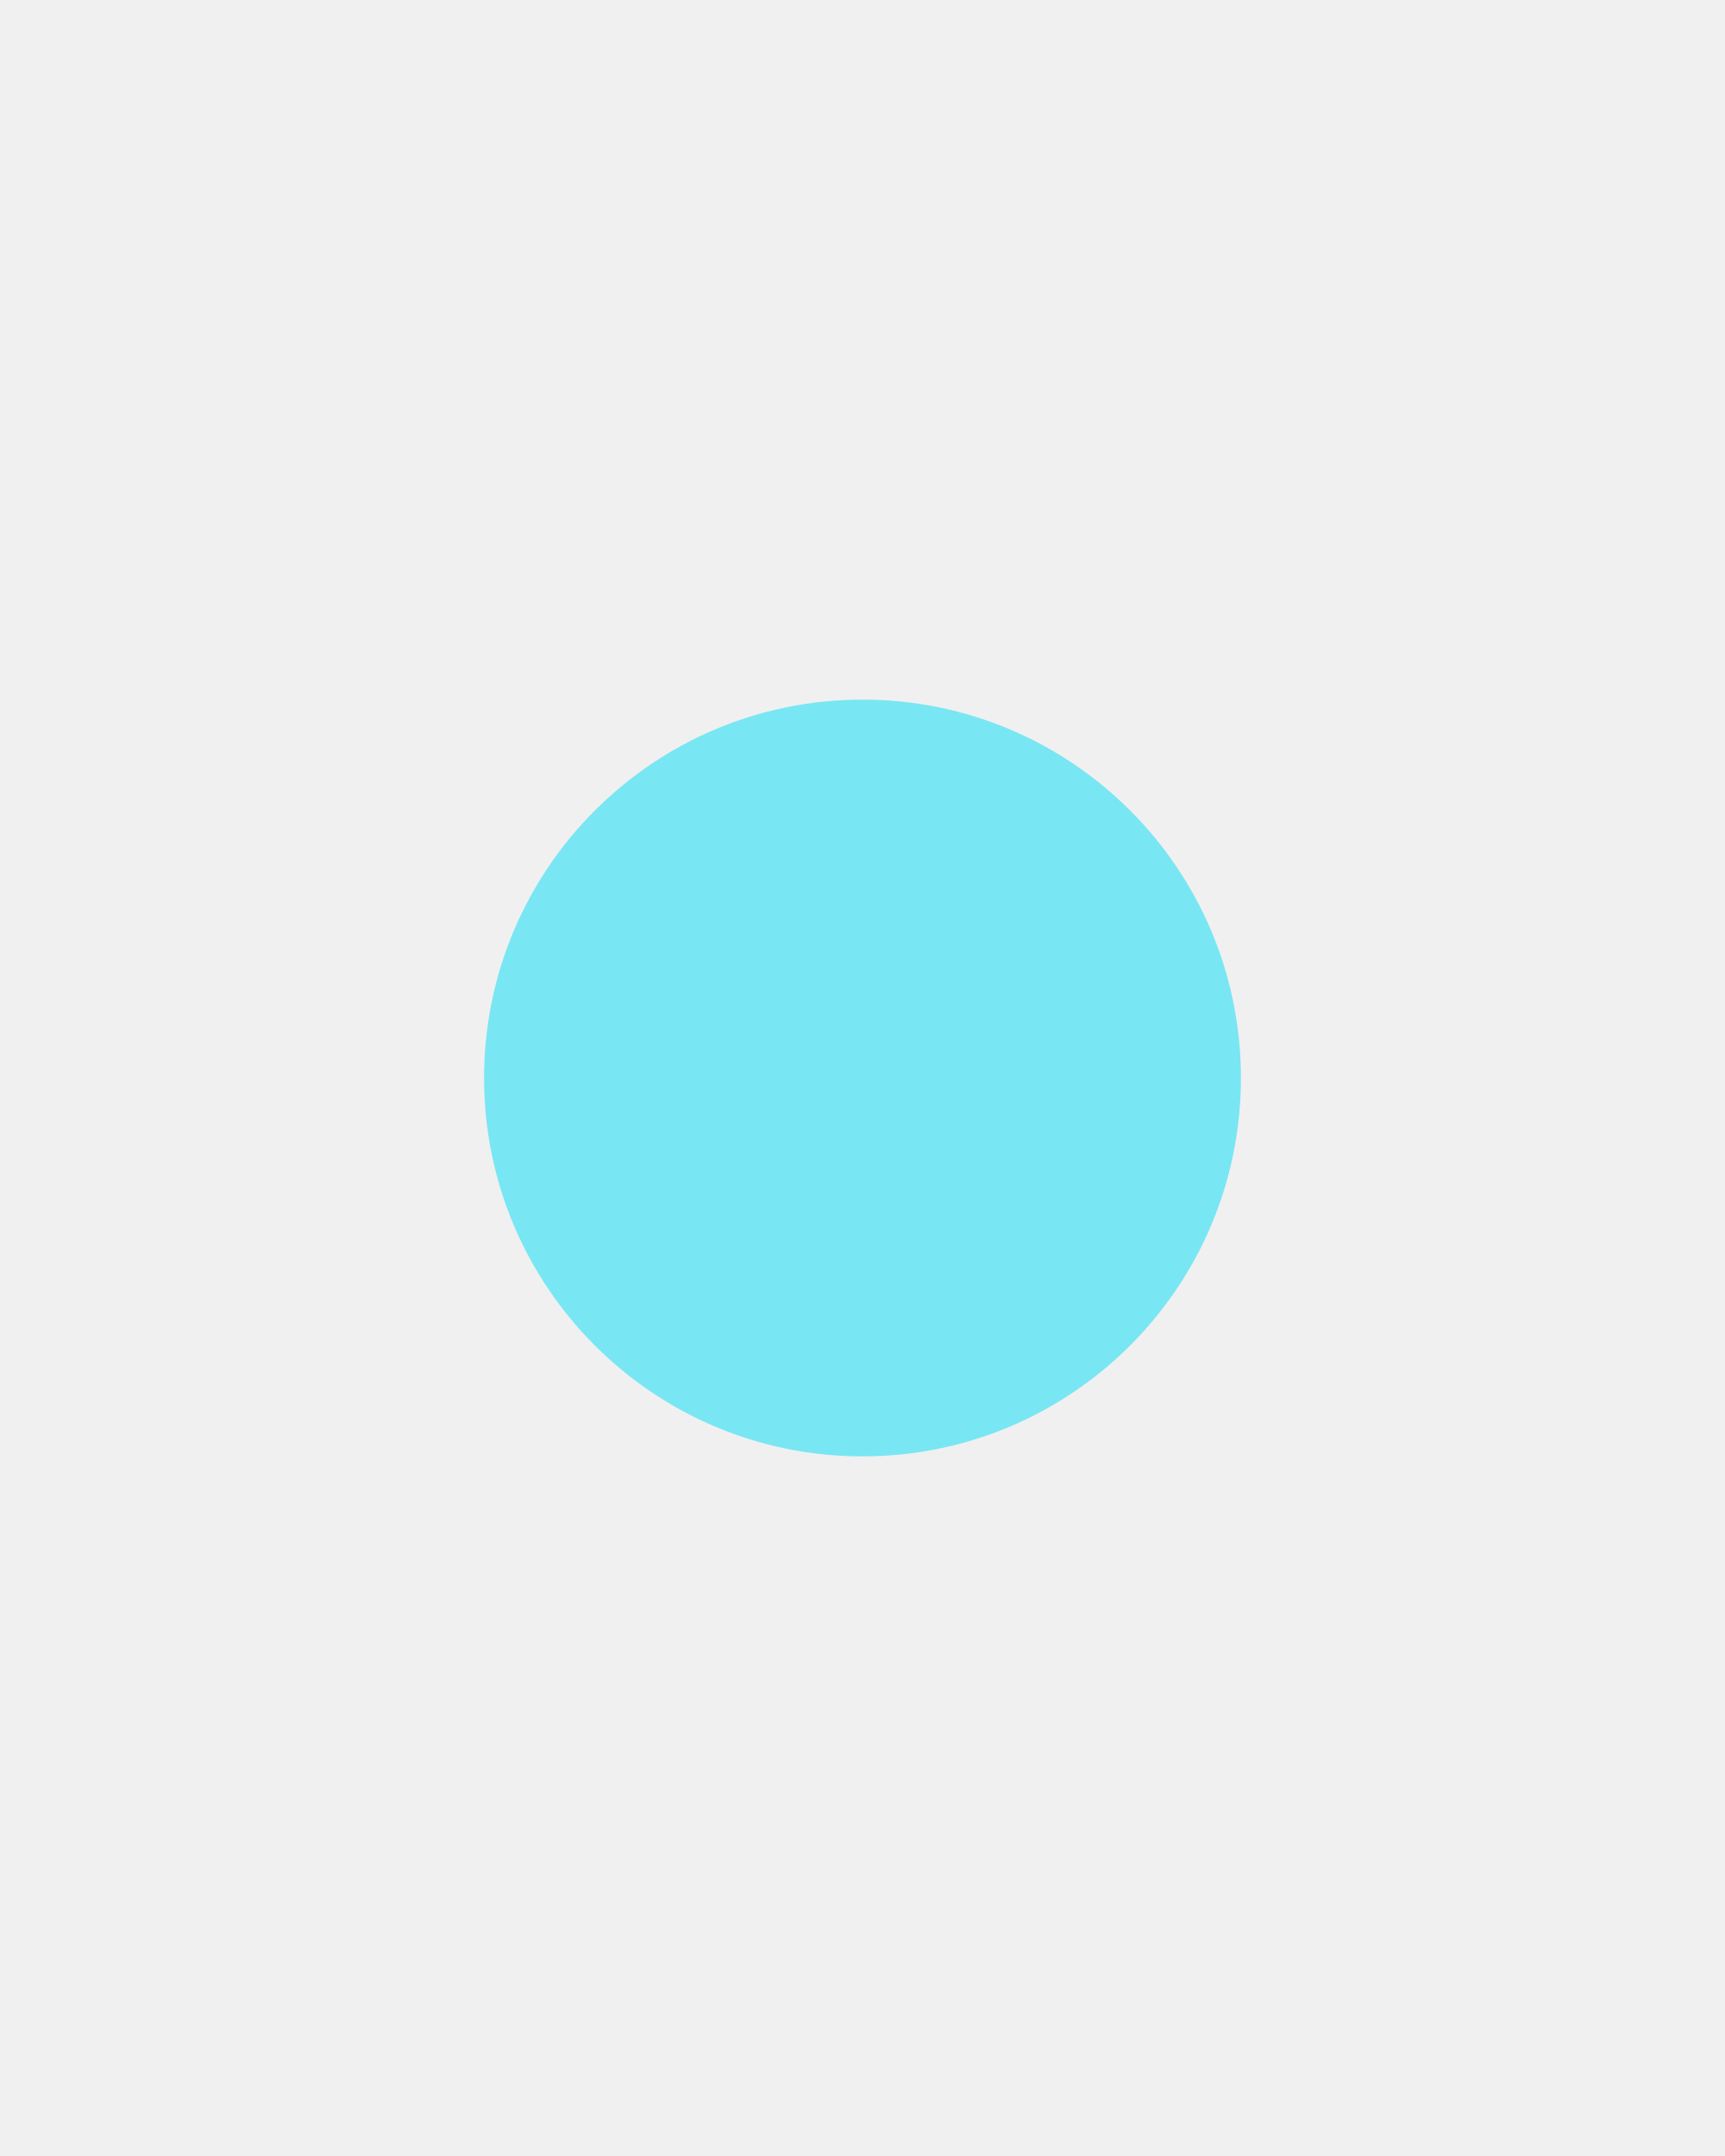
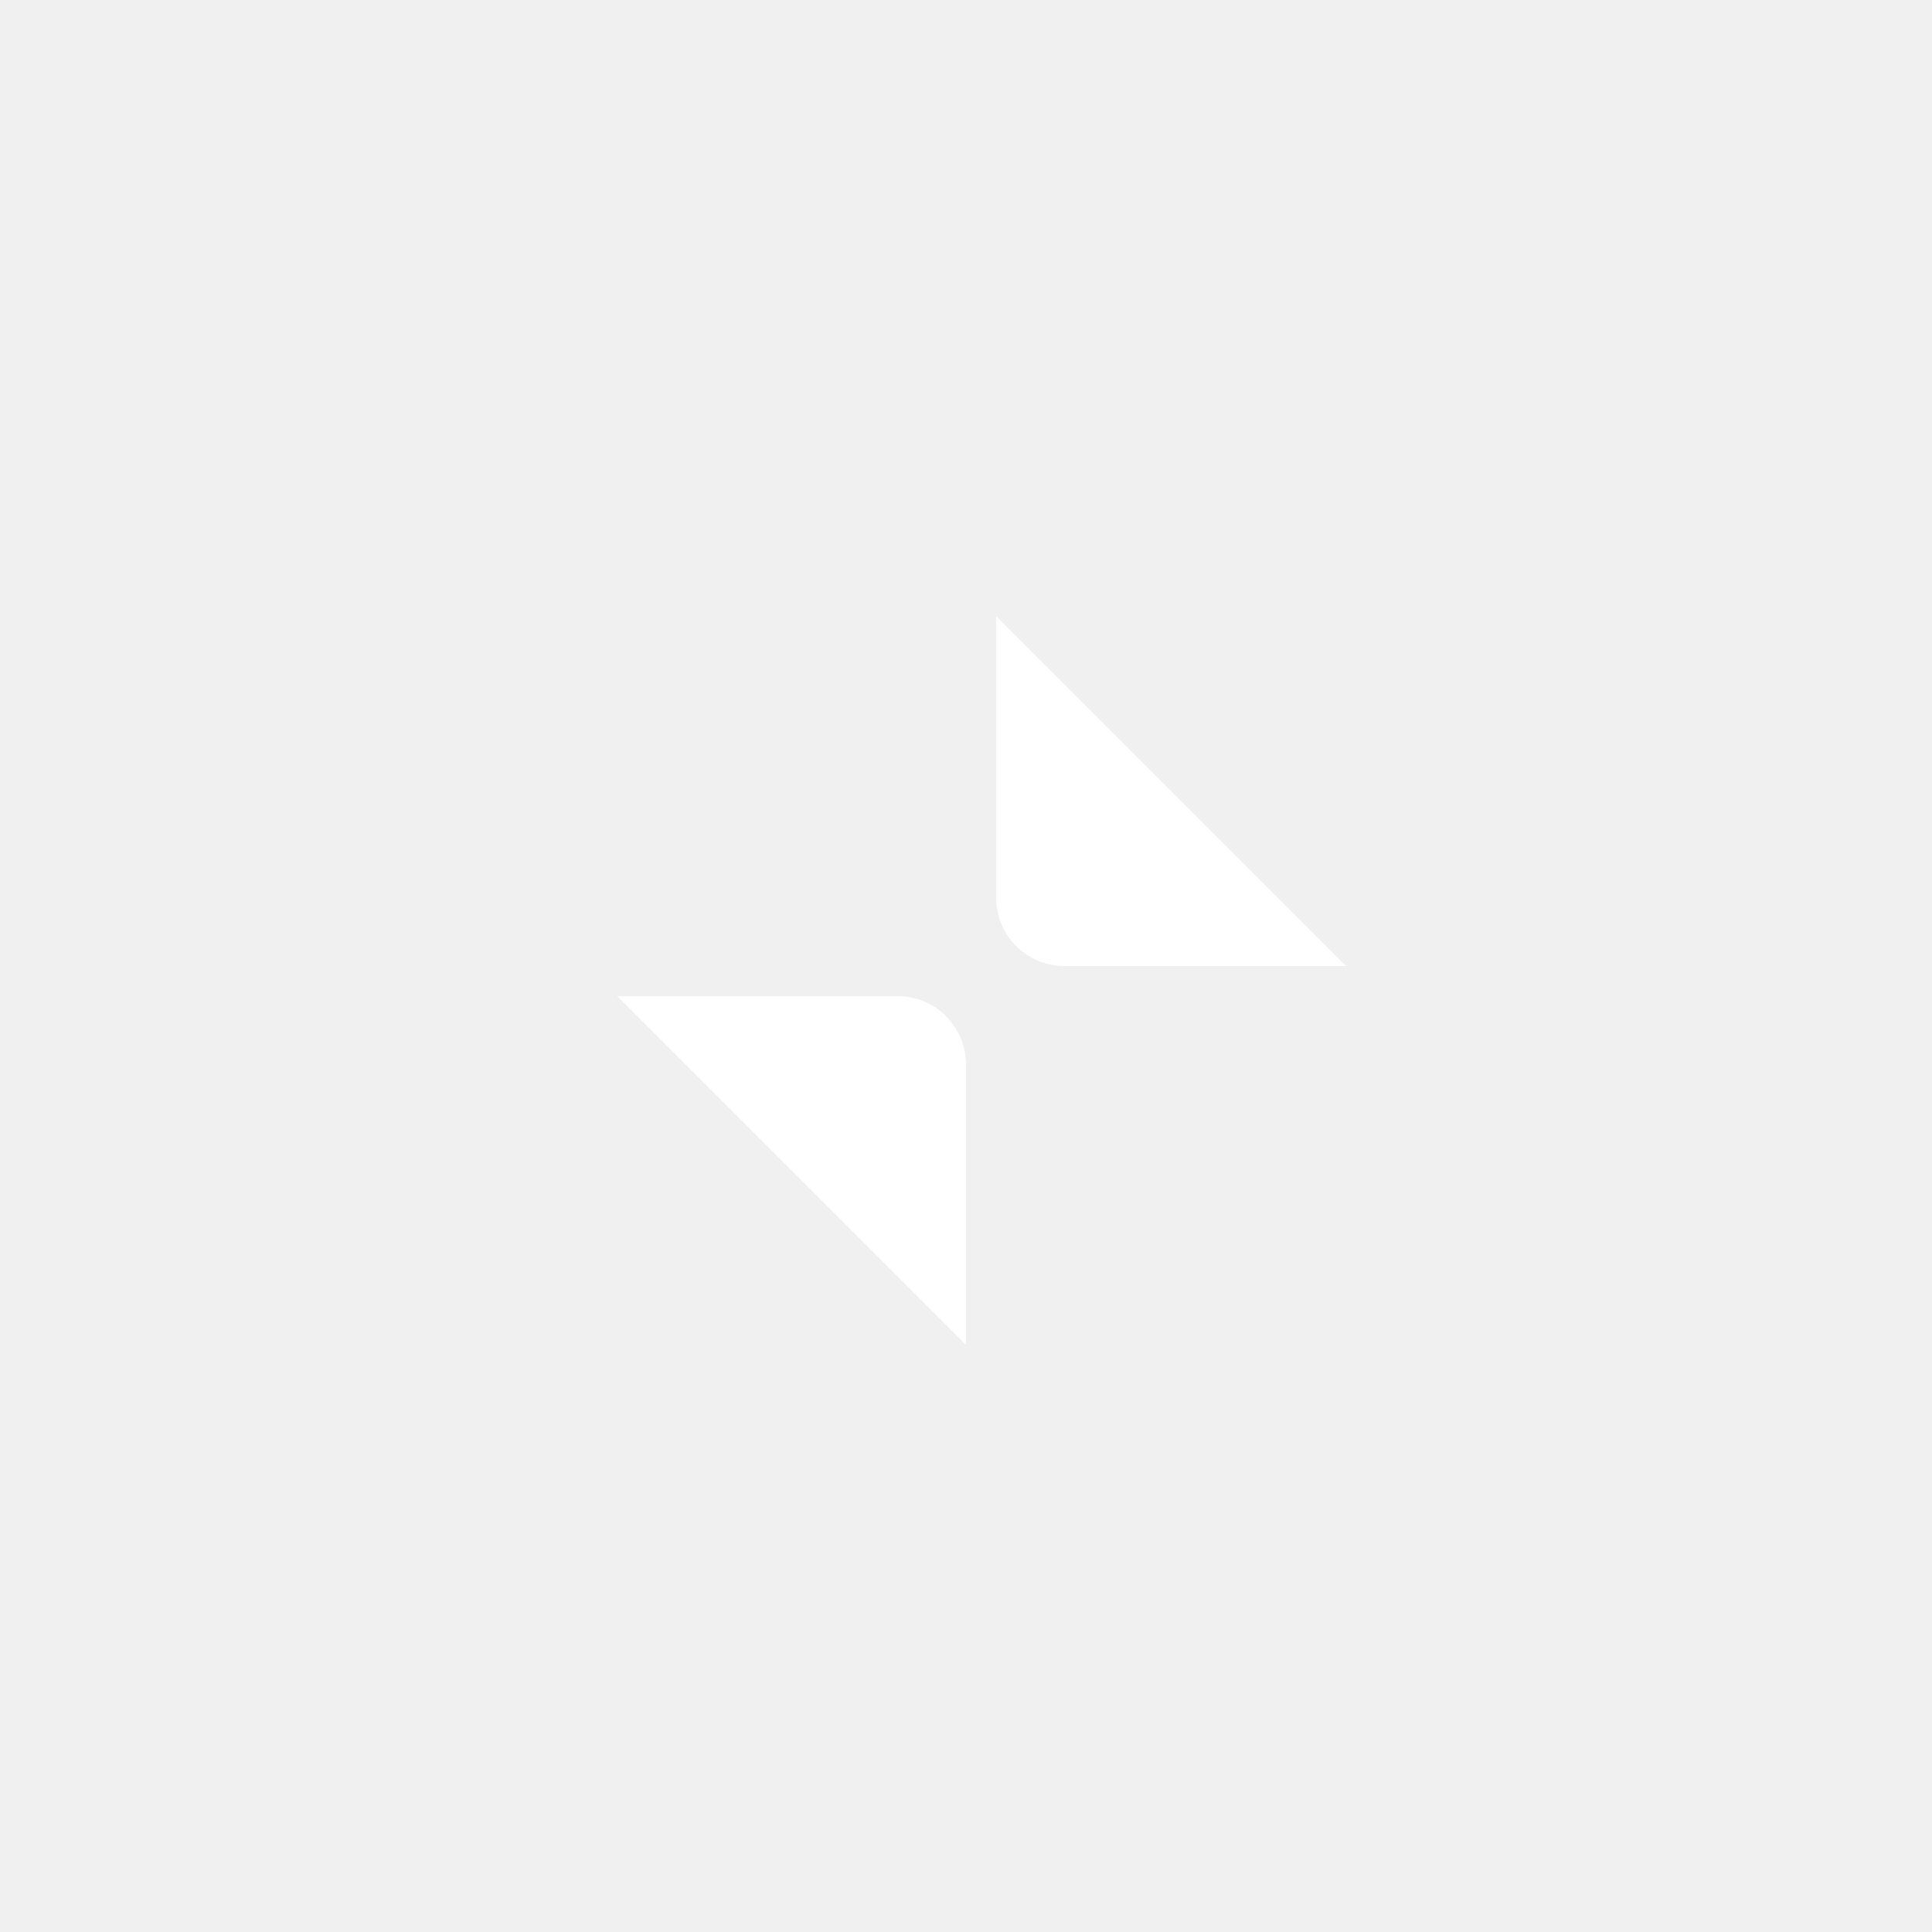
- <svg xmlns="http://www.w3.org/2000/svg" width="40" height="50" viewBox="-25 -50 100 300" version="1.1" id="svg8">
-   <defs id="defs2" />
-   <g id="layer2" style="display:inline">
-     <circle style="opacity:1;fill:#79E6F3;fill-opacity:1;stroke:#87cdde;stroke-width:0;stroke-linecap:butt;stroke-linejoin:round;stroke-miterlimit:4;stroke-dasharray:none;stroke-dashoffset:189.06;stroke-opacity:1" id="path4816" cx="25" cy="100" r="52.65" />
+ <svg xmlns="http://www.w3.org/2000/svg" xmlns:ns1="http://www.openswatchbook.org/uri/2009/osb" width="64" height="64" id="svg4306" version="1.1" style="enable-background:new">
+   <defs id="defs4308">
+     <linearGradient id="linearGradient3770">
+       <stop style="stop-color:#000000;stop-opacity:0.628;" offset="0" id="stop3772" />
+       <stop style="stop-color:#000000;stop-opacity:0.498;" offset="1" id="stop3774" />
+     </linearGradient>
+     <linearGradient id="linearGradient4882">
+       <stop style="stop-color:#ffffff;stop-opacity:1;" offset="0" id="stop4884" />
+       <stop style="stop-color:#ffffff;stop-opacity:0;" offset="1" id="stop4886" />
+     </linearGradient>
+     <linearGradient id="linearGradient3784-6">
+       <stop style="stop-color:#ffffff;stop-opacity:0.216;" offset="0" id="stop3786-4" />
+       <stop style="stop-color:#ffffff;stop-opacity:0;" offset="1" id="stop3788-6" />
+     </linearGradient>
+     <linearGradient id="linearGradient4892">
+       <stop id="stop4894" offset="0" style="stop-color:#2f3a42;stop-opacity:1;" />
+       <stop id="stop4896" offset="1" style="stop-color:#1d242a;stop-opacity:1;" />
+     </linearGradient>
+     <linearGradient id="linearGradient4882-4">
+       <stop id="stop4884-9" offset="0" style="stop-color:#728495;stop-opacity:1;" />
+       <stop id="stop4886-9" offset="1" style="stop-color:#617c95;stop-opacity:0;" />
+     </linearGradient>
+     <linearGradient id="selected_bg_color" ns1:paint="solid">
+       <stop style="stop-color:#3b3b3b;stop-opacity:1;" offset="0" id="stop4185" />
+     </linearGradient>
+     <linearGradient id="selected_fg_color" ns1:paint="solid">
+       <stop style="stop-color:#ffffffgitgitgitgitgit;stop-opacity:1;" offset="0" id="stop4188" />
+     </linearGradient>
+   </defs>
+   <g id="layer1" transform="translate(0,-988.3622)">
+     <g style="display:inline" id="titlebutton-close" transform="matrix(2.75,0,0,2.75,-1763.875,1509.349)">
+       <g id="g4927-9" style="display:inline;opacity:1" transform="translate(-678,-432.6378)">
+         <g transform="translate(-103)" style="display:inline;opacity:1" id="g4490-6-5-2">
+           <g id="g4092-0-2-21-0" style="display:inline" transform="translate(58)" />
+         </g>
+         <g id="g4778-2-68" transform="translate(1323,246.8672)" style="fill:#ffffff;fill-opacity:1">
+           <g style="display:inline;fill:#ffffff;fill-opacity:1" id="layer9-9-4-4" transform="translate(-60,-518)" />
+           <g id="layer10-2-1-8" transform="translate(-60,-518)" style="fill:#ffffff;fill-opacity:1" />
+           <g id="layer11-16-4-9" transform="translate(-60,-518)" style="fill:#ffffff;fill-opacity:1" />
+           <g transform="matrix(0.75,0,0,0.75,2,2.054688)" id="g2996-76-5" style="fill:#ffffff;fill-opacity:1">
+             <g transform="translate(-60,-518)" id="layer12-4-5-7" style="fill:#ffffff;fill-opacity:1">
+               <g transform="translate(19,-242)" id="layer4-4-1-9-5" style="display:inline;fill:#ffffff;fill-opacity:1" />
+             </g>
+           </g>
+           <g id="layer13-2-6-11" transform="translate(-60,-518)" style="fill:#ffffff;fill-opacity:1" />
+           <g id="layer14-4-0-33" transform="translate(-60,-518)" style="fill:#ffffff;fill-opacity:1" />
+           <g id="layer15-7-3-0" transform="translate(-60,-518)" style="fill:#ffffff;fill-opacity:1" />
+         </g>
+       </g>
+       <rect y="-185.638" x="645" height="16" width="16" id="rect17883-39" style="display:inline;opacity:1;fill:none;fill-opacity:1;stroke:none;stroke-width:1;stroke-linecap:butt;stroke-linejoin:miter;stroke-miterlimit:4;stroke-dasharray:none;stroke-dashoffset:0;stroke-opacity:0" />
+     </g>
+     <g style="display:inline;enable-background:new" id="titlebutton-max-hover-dark" transform="matrix(2.749998,0,0,2.749998,-1400.874,1509.348)">
+       <rect y="-185.638" x="513" height="16" width="16" id="rect17883-0-1-5" style="display:inline;opacity:1;fill:none;fill-opacity:1;stroke:none;stroke-width:1;stroke-linecap:butt;stroke-linejoin:miter;stroke-miterlimit:4;stroke-dasharray:none;stroke-dashoffset:0;stroke-opacity:0" />
+       <g id="g1085">
+         <path d="M 20.449,33 32,44.551 V 35.252 C 31.993,34.014 30.986,33 29.748,33 Z" style="display:inline;opacity:1;fill:#ffffff;fill-opacity:1;fill-rule:evenodd;stroke:none;stroke-width:2.75;enable-background:new" transform="matrix(0.3636366,0,0,0.3636366,509.4091,-189.4496)" id="path4293-6-7-1-7" />
+         <path d="m 33,20.412 v 9.336 C 33,30.986 34.013,32 35.252,32 h 9.336 z" style="display:inline;opacity:1;fill:#ffffff;fill-opacity:1;fill-rule:evenodd;stroke:none;stroke-width:2.75;enable-background:new" transform="matrix(0.3636366,0,0,0.3636366,509.4091,-189.4496)" id="path4293-6-7-1-78" />
+       </g>
+     </g>
+     <g style="display:inline;enable-background:new" id="titlebutton-max-active-dark" transform="matrix(2.749998,0,0,2.749998,-1123.124,1509.348)">
+       <g id="g4891-4-5-5" style="display:inline;opacity:1" transform="translate(-882,-432.6378)">
+         <g transform="translate(-132)" style="display:inline;opacity:1" id="g4490-2-9-1-2-4-8">
+           <g id="g4092-0-6-3-6-8-3-7" style="display:inline" transform="translate(58)" />
+         </g>
+         <g id="g4806-5-2-2-9" transform="translate(1294,247)" style="fill:#c0e3ff;fill-opacity:1">
+           <g transform="translate(-81.0002,-967)" style="display:inline;fill:#c0e3ff;fill-opacity:1" id="layer9-78-2-0-0-8" />
+           <g transform="translate(-81.0002,-967)" id="layer10-3-9-9-51-2" style="fill:#c0e3ff;fill-opacity:1" />
+           <g transform="translate(-81.0002,-967)" id="layer11-19-7-6-4-7" style="fill:#c0e3ff;fill-opacity:1" />
+           <g transform="translate(-81.0002,-967)" id="layer13-4-7-4-0-9" style="fill:#c0e3ff;fill-opacity:1" />
+           <g transform="translate(-81.0002,-967)" id="layer14-8-9-7-6-0" style="fill:#c0e3ff;fill-opacity:1" />
+           <g transform="translate(-81.0002,-967)" style="display:inline;fill:#c0e3ff;fill-opacity:1" id="layer15-5-4-2-4-4" />
+           <g transform="translate(-81.0002,-967)" style="display:inline;fill:#c0e3ff;fill-opacity:1" id="g71291-1-4-6-4-2" />
+           <g transform="translate(-81.0002,-967)" style="display:inline;fill:#c0e3ff;fill-opacity:1" id="g4953-7-0-8-22-2" />
+           <g transform="translate(-81.0002,-967)" style="display:inline;fill:#c0e3ff;fill-opacity:1" id="layer12-3-7-2-3-1" />
+         </g>
+       </g>
+       <rect y="-185.638" x="412" height="16" width="16" id="rect17883-79-3-0" style="display:inline;opacity:1;fill:none;fill-opacity:1;stroke:none;stroke-width:1;stroke-linecap:butt;stroke-linejoin:miter;stroke-miterlimit:4;stroke-dasharray:none;stroke-dashoffset:0;stroke-opacity:0" />
+     </g>
  </g>
</svg>
